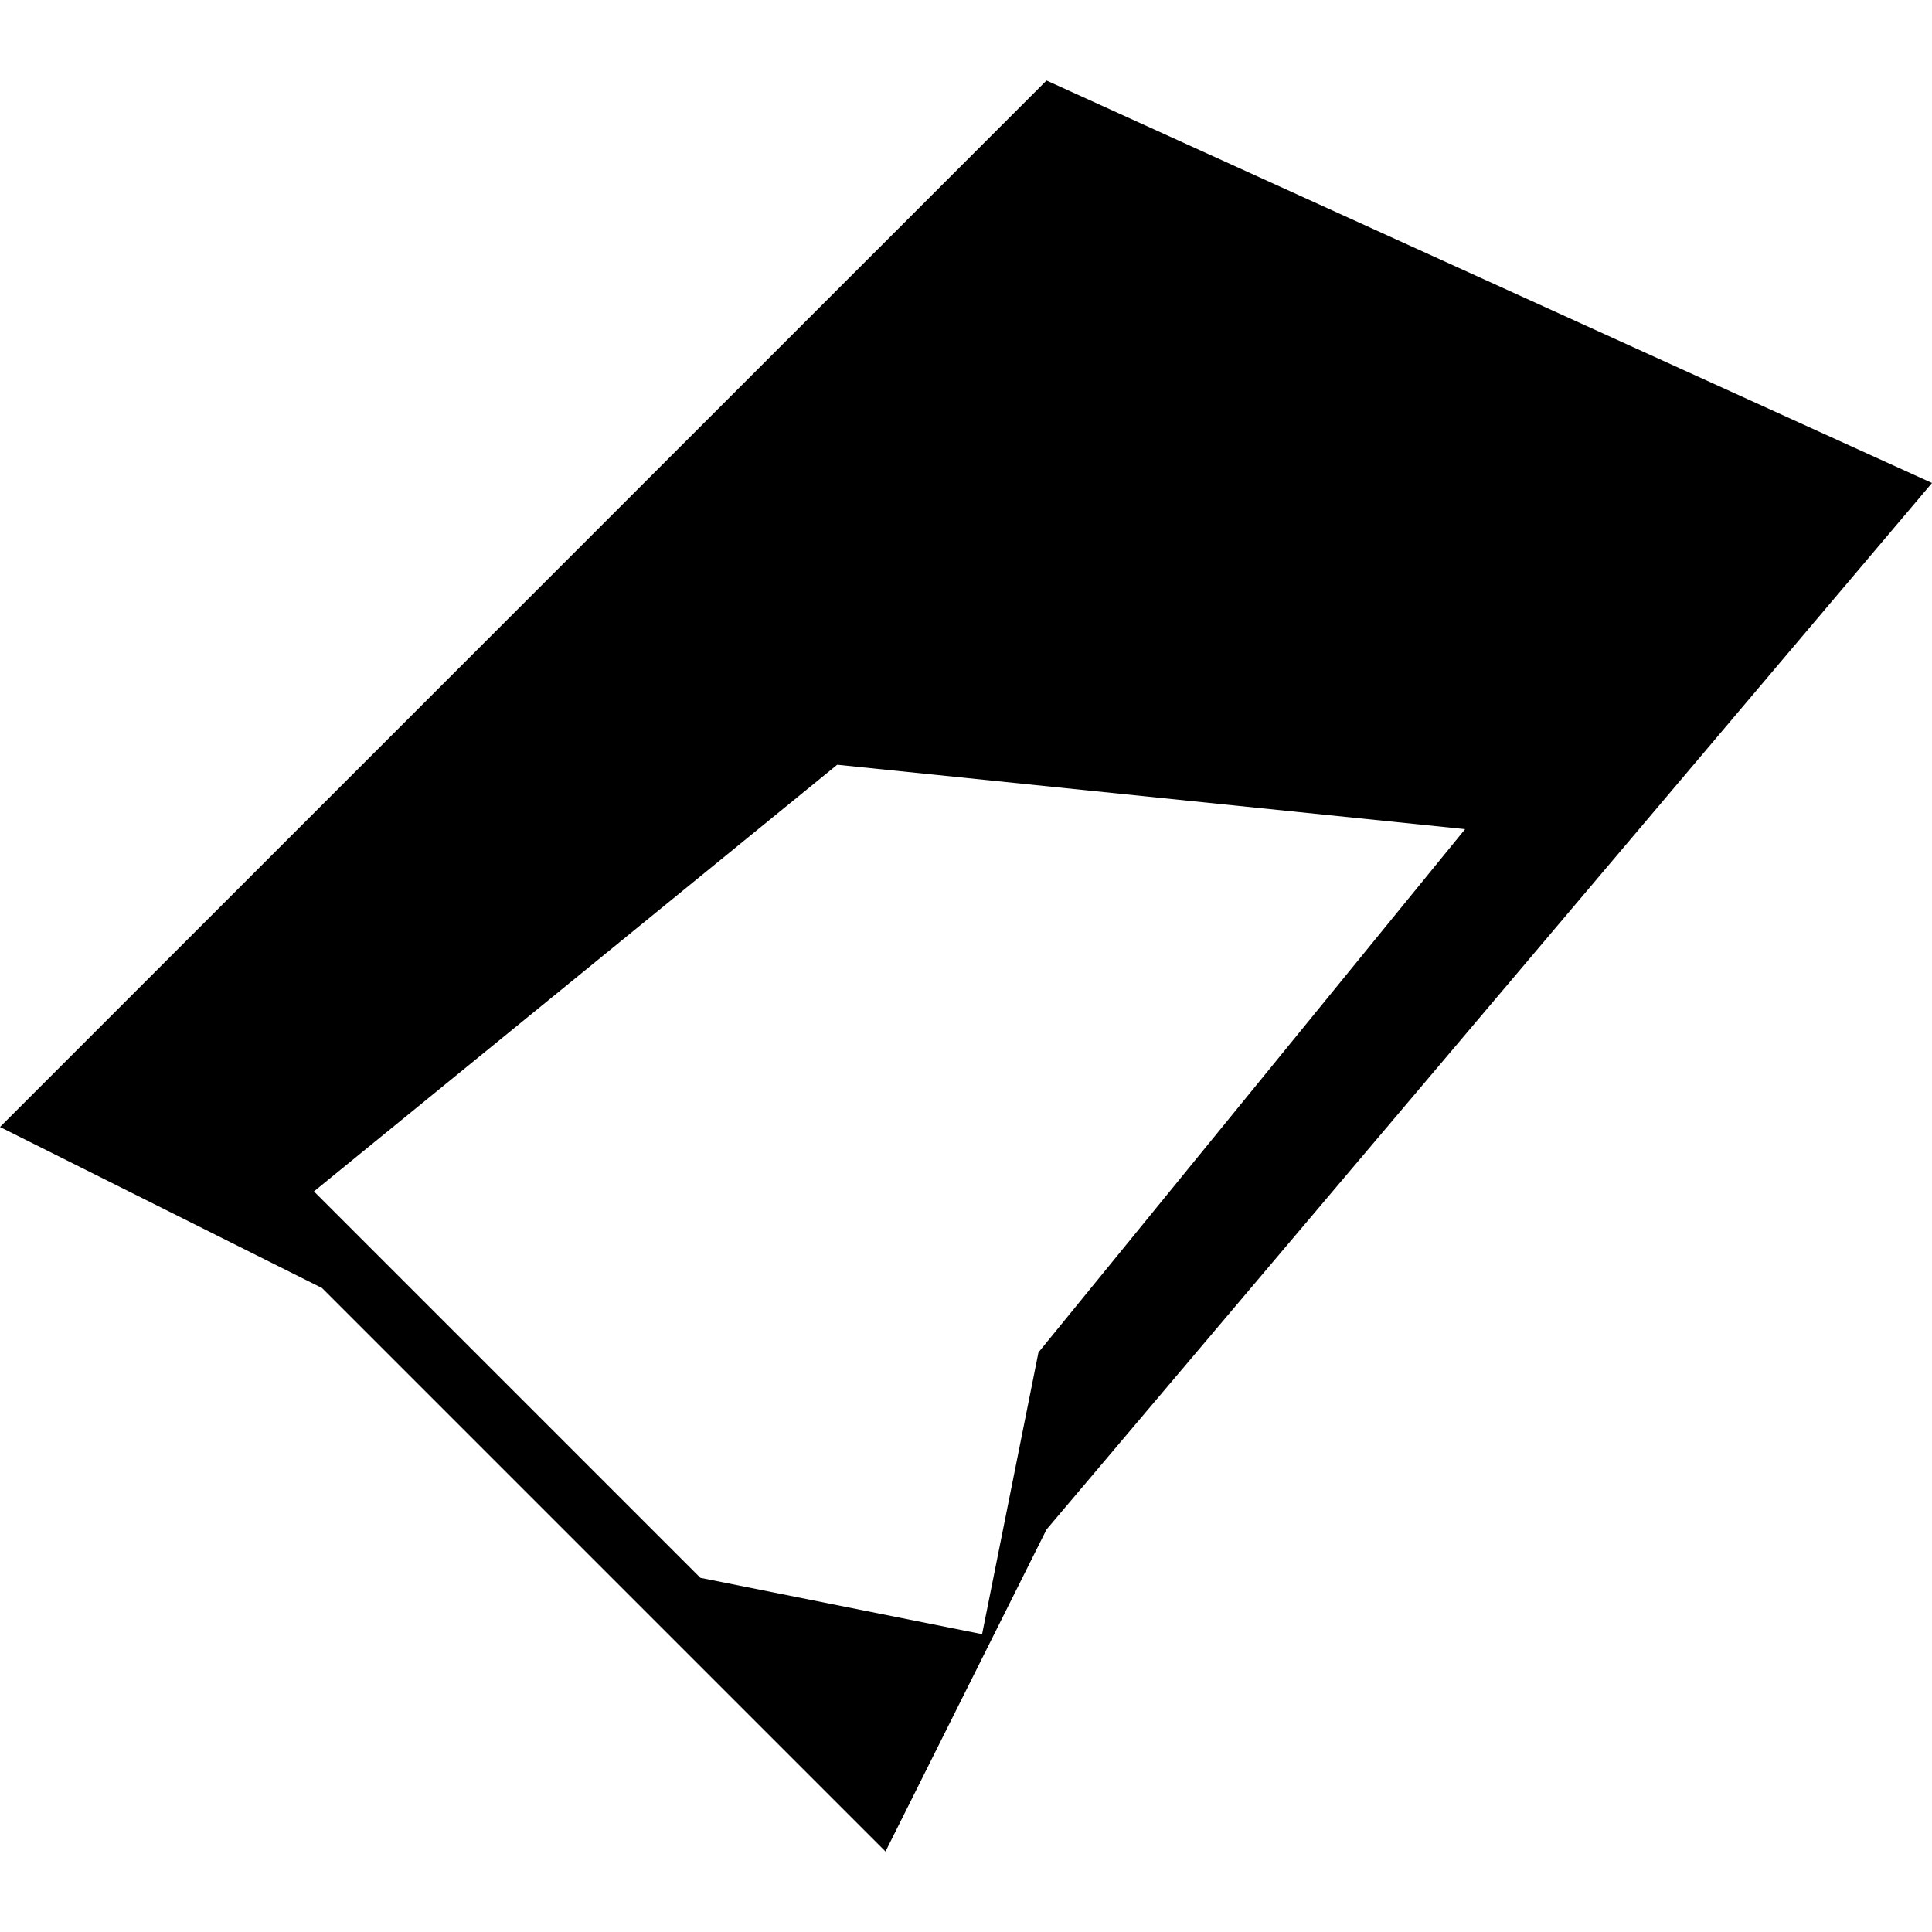
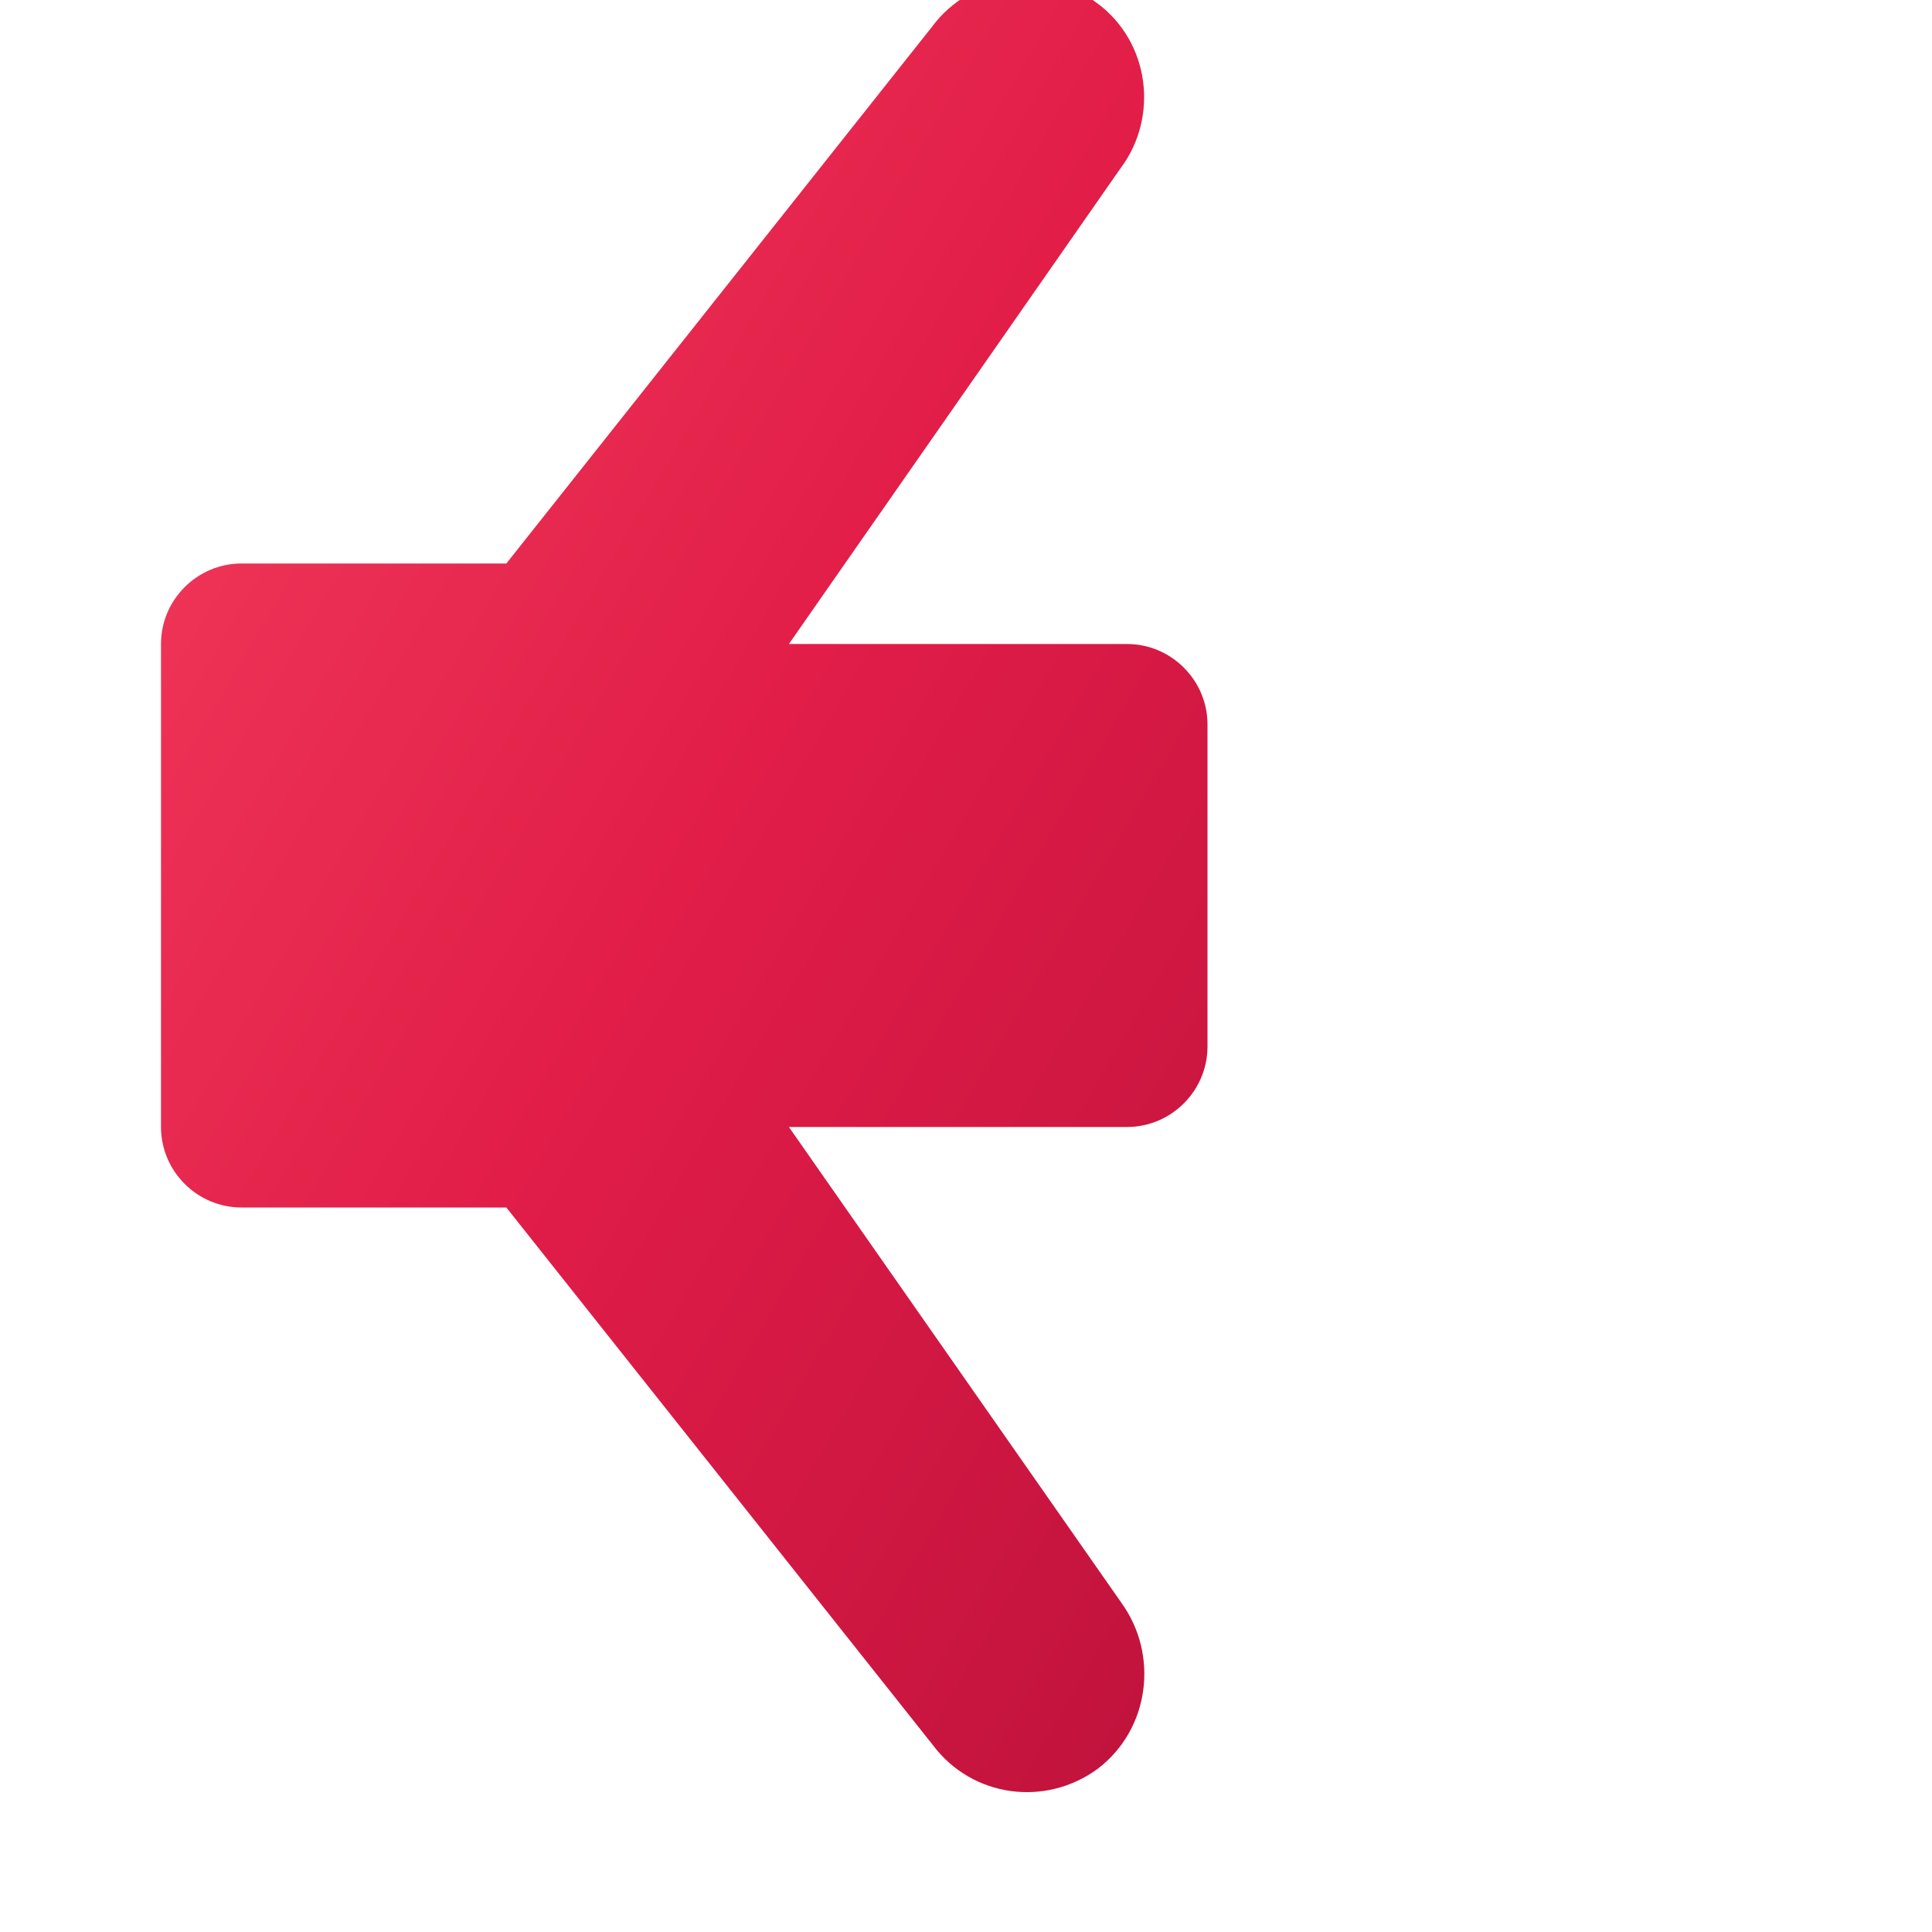
- <svg xmlns="http://www.w3.org/2000/svg" width="20" height="20" viewBox="0 0 24 24">
-   <path d="M13 1L0 14l4 2 7 7 2-4 11-13L13 1zm5.2 9.3l-5.3 6.5-.7 3.5-3.5-.7-4.8-4.8 6.5-5.3 7.8.8z" fill="currentColor" />
+ <svg xmlns="http://www.w3.org/2000/svg" width="24px" height="24px" viewBox="0 0 24 24" version="1.1">
+   <defs>
+     <linearGradient id="cursorGradient" x1="0%" y1="0%" x2="100%" y2="100%">
+       <stop offset="0%" style="stop-color:#F43F5E" />
+       <stop offset="50%" style="stop-color:#E11D48" />
+       <stop offset="100%" style="stop-color:#BE123C" />
+     </linearGradient>
+   </defs>
+   <path d="M13.64 21.97c-.65.48-1.56.36-2.05-.29L6.29 15H3c-.55 0-1-.45-1-1V8c0-.55.45-1 1-1h3.29l5.29-6.67c.48-.65 1.41-.77 2.05-.29.65.48.77 1.41.29 2.05L9.8 8H14c.55 0 1 .45 1 1v4c0 .55-.45 1-1 1H9.8l4.13 5.91c.47.65.35 1.57-.29 2.06z" fill="url(#cursorGradient)" />
</svg>
